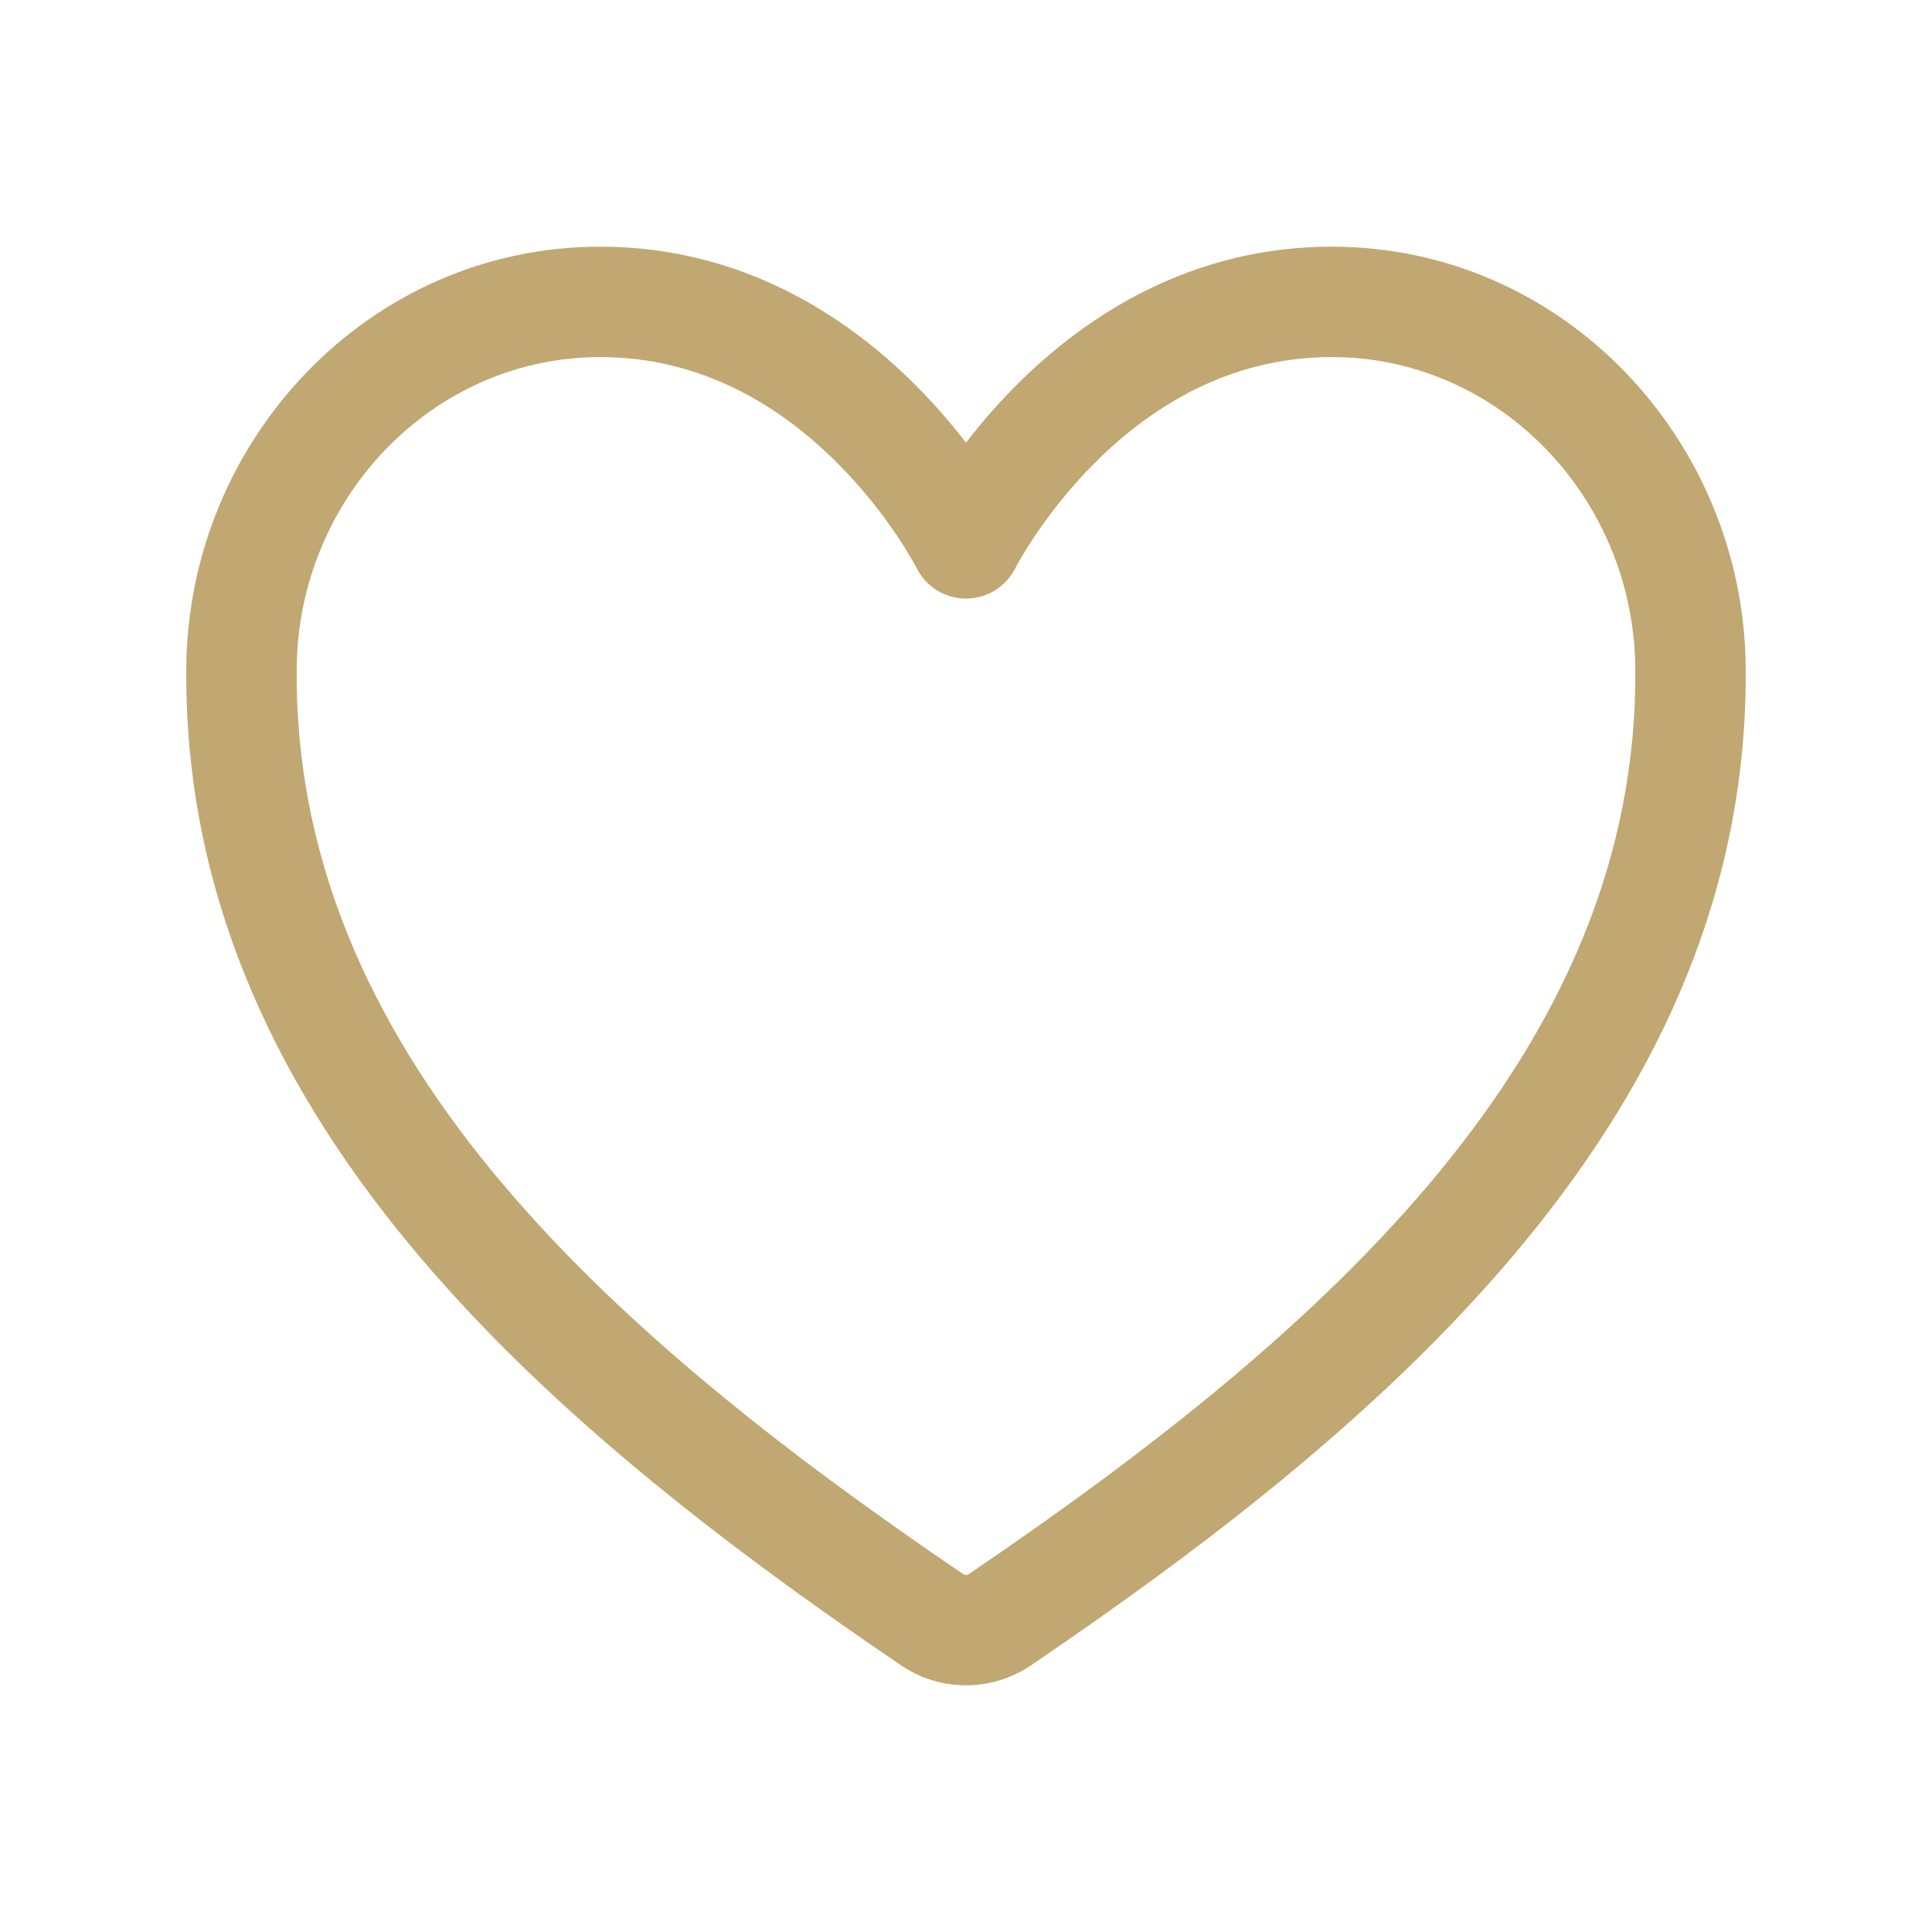
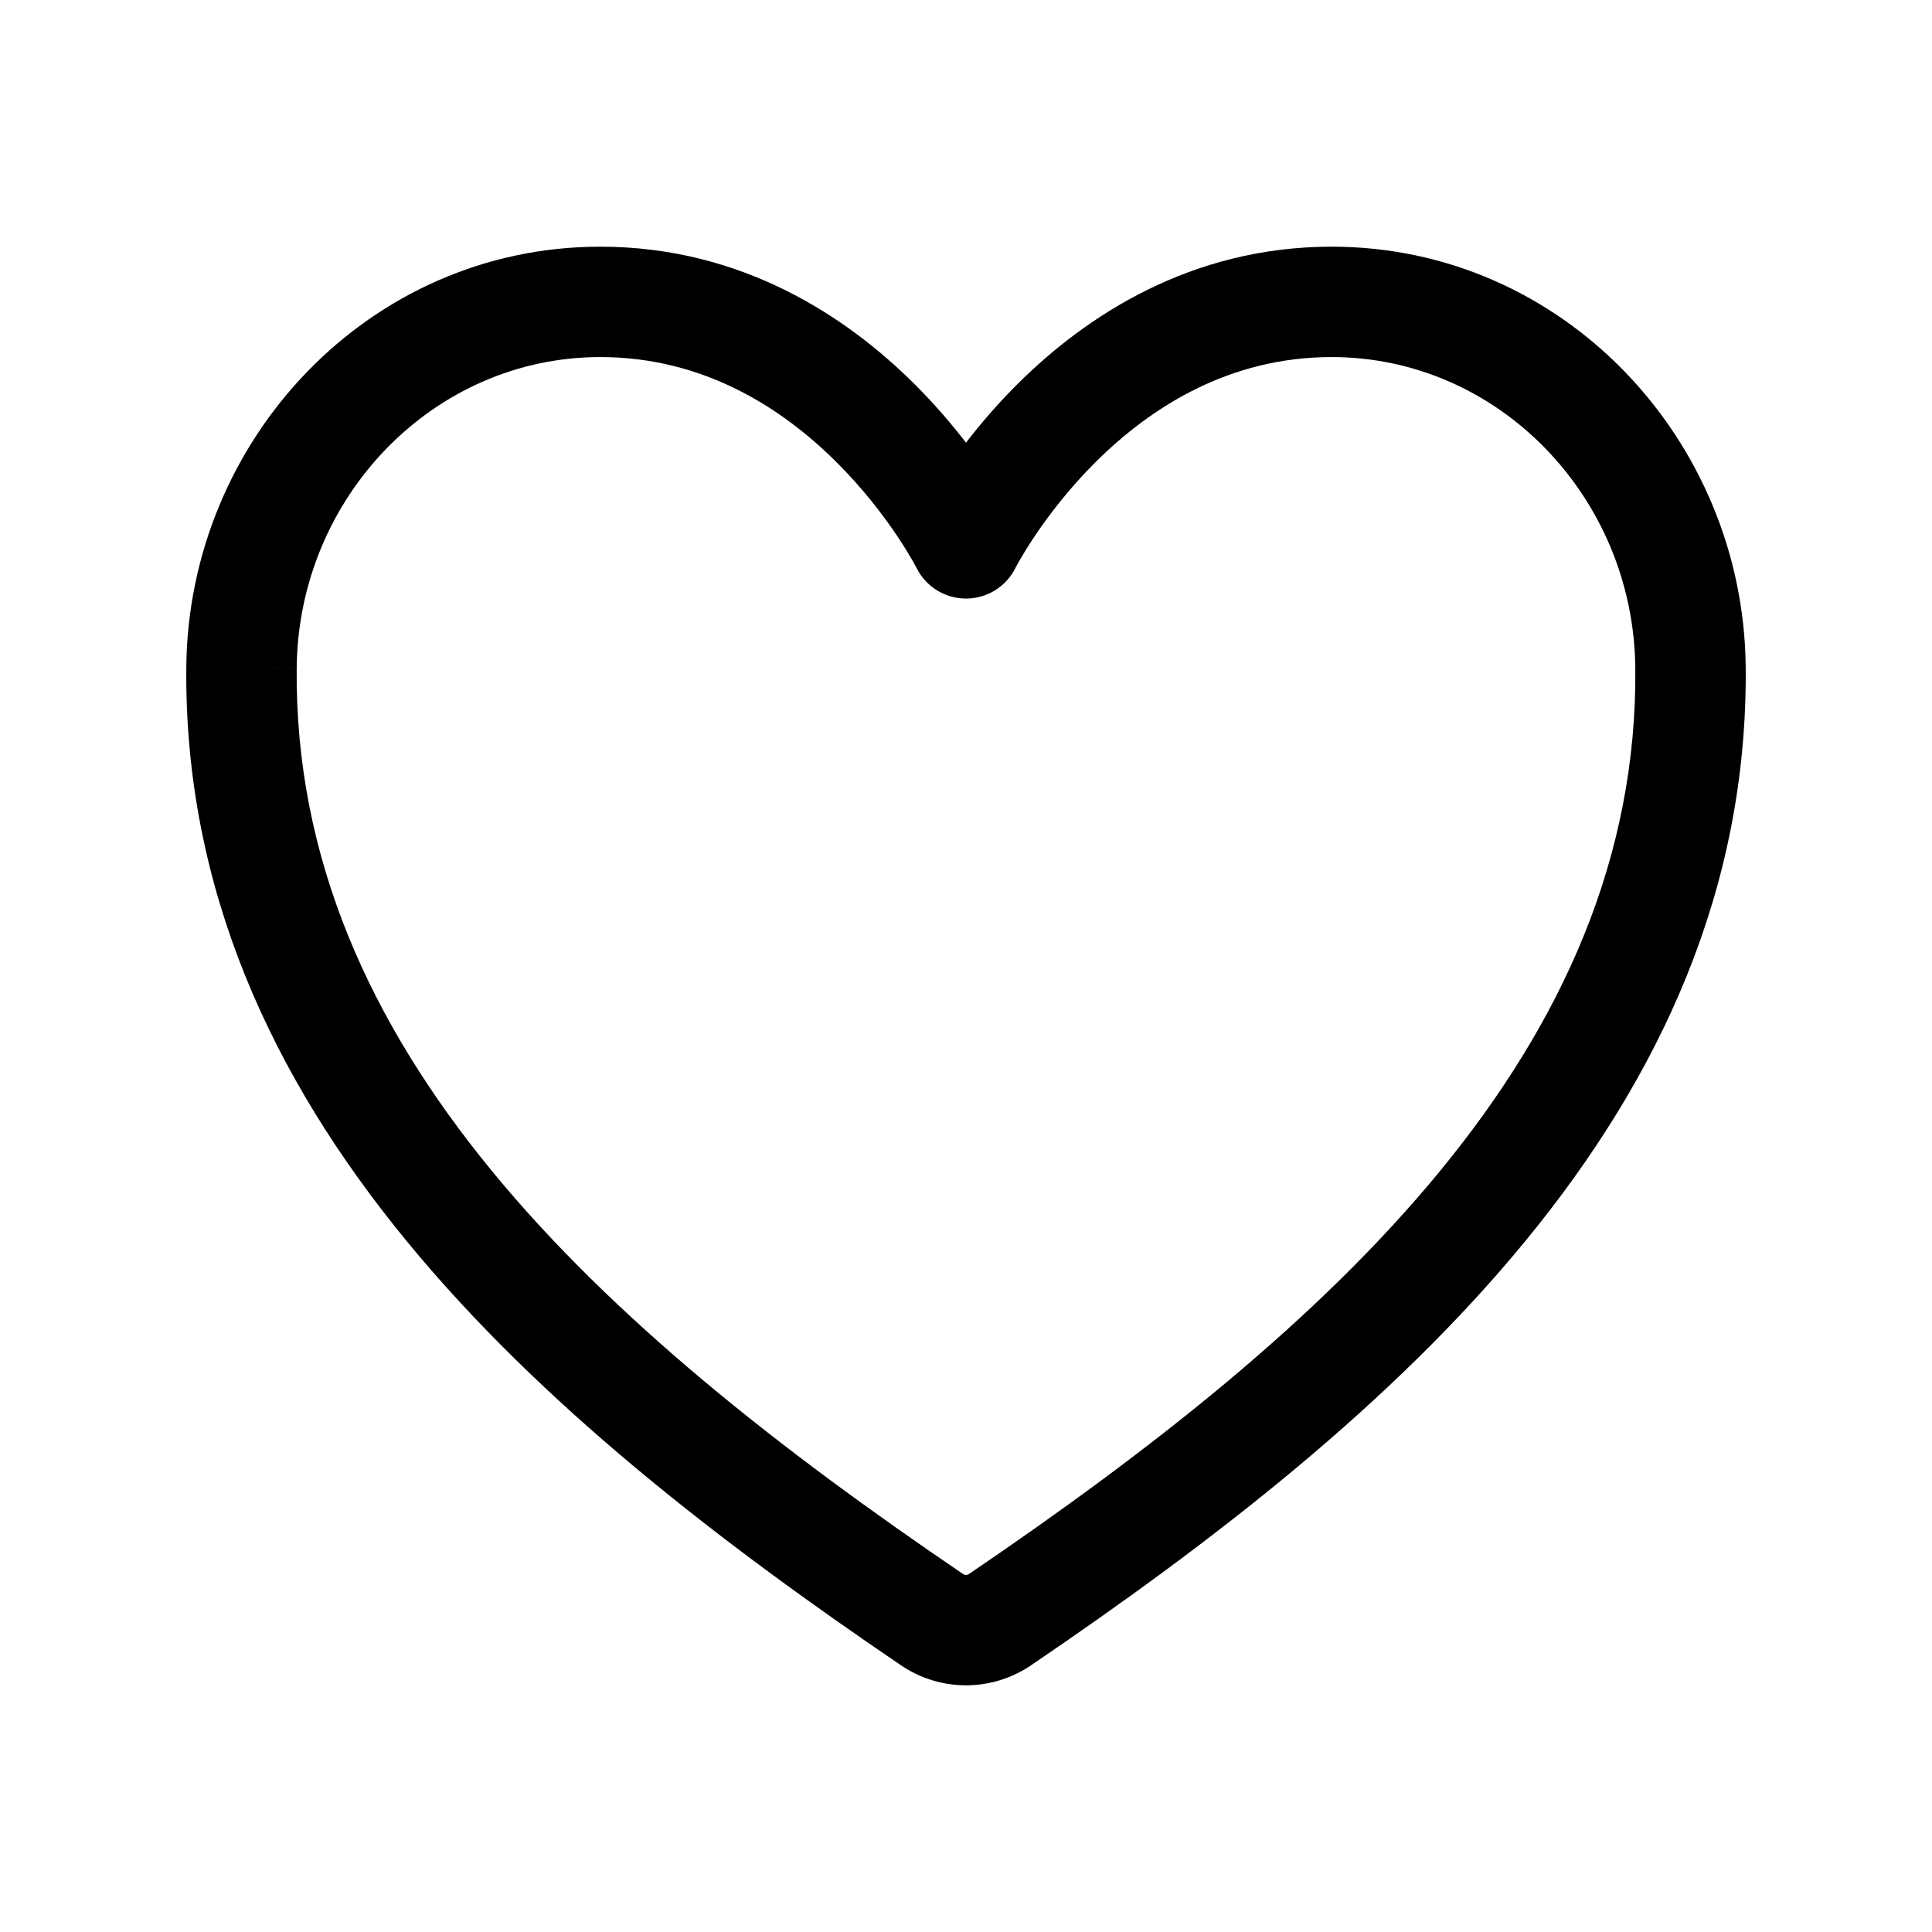
<svg xmlns="http://www.w3.org/2000/svg" width="60" height="60" viewBox="0 0 60 60" fill="none">
-   <path fill-rule="evenodd" clip-rule="evenodd" d="M5.786 20.702C5.858 13.655 11.456 7.661 18.642 7.661C23.053 7.661 26.302 9.844 28.382 11.909C29.02 12.543 29.559 13.175 30 13.748C30.441 13.175 30.979 12.543 31.618 11.909C33.698 9.844 36.946 7.661 41.358 7.661C48.544 7.661 54.142 13.655 54.214 20.702L54.214 20.703C54.352 34.515 43.253 44.092 32.017 51.719C31.422 52.123 30.719 52.339 30 52.339C29.28 52.339 28.578 52.123 27.983 51.719C16.746 44.092 5.647 34.515 5.786 20.703L5.786 20.702ZM41.358 11.089C38.161 11.089 35.731 12.656 34.034 14.341C33.189 15.181 32.553 16.024 32.13 16.656C31.919 16.971 31.764 17.23 31.664 17.404C31.614 17.491 31.578 17.557 31.556 17.598L31.534 17.64L31.533 17.642C31.533 17.642 31.533 17.642 31.533 17.643C31.533 17.642 31.533 17.642 30 16.875C28.467 17.642 28.467 17.642 28.467 17.643L28.468 17.644L28.466 17.64L28.444 17.598C28.422 17.557 28.386 17.491 28.336 17.404C28.236 17.23 28.081 16.971 27.87 16.656C27.447 16.024 26.811 15.181 25.966 14.341C24.269 12.656 21.838 11.089 18.642 11.089C13.462 11.089 9.269 15.44 9.214 20.737L7.5 20.72L9.214 20.738C9.095 32.549 18.581 41.195 29.908 48.882L29.91 48.883C29.936 48.901 29.968 48.911 30 48.911C30.032 48.911 30.064 48.901 30.09 48.883L30.092 48.882C41.417 41.195 50.903 32.549 50.786 20.738C50.731 15.441 46.537 11.089 41.358 11.089ZM30 16.875L28.467 17.642C28.467 17.643 28.468 17.644 28.469 17.646C28.76 18.224 29.352 18.589 30 18.589C30.649 18.589 31.242 18.223 31.533 17.643" fill="#C1A771" />
+   <path fill-rule="evenodd" clip-rule="evenodd" d="M5.786 20.702C5.858 13.655 11.456 7.661 18.642 7.661C23.053 7.661 26.302 9.844 28.382 11.909C29.02 12.543 29.559 13.175 30 13.748C30.441 13.175 30.979 12.543 31.618 11.909C33.698 9.844 36.946 7.661 41.358 7.661C48.544 7.661 54.142 13.655 54.214 20.702L54.214 20.703C54.352 34.515 43.253 44.092 32.017 51.719C31.422 52.123 30.719 52.339 30 52.339C29.28 52.339 28.578 52.123 27.983 51.719C16.746 44.092 5.647 34.515 5.786 20.703L5.786 20.702ZM41.358 11.089C38.161 11.089 35.731 12.656 34.034 14.341C33.189 15.181 32.553 16.024 32.13 16.656C31.919 16.971 31.764 17.23 31.664 17.404C31.614 17.491 31.578 17.557 31.556 17.598L31.534 17.64L31.533 17.642C31.533 17.642 31.533 17.642 31.533 17.643C31.533 17.642 31.533 17.642 30 16.875C28.467 17.642 28.467 17.642 28.467 17.643L28.468 17.644L28.466 17.64L28.444 17.598C28.422 17.557 28.386 17.491 28.336 17.404C28.236 17.23 28.081 16.971 27.87 16.656C27.447 16.024 26.811 15.181 25.966 14.341C24.269 12.656 21.838 11.089 18.642 11.089C13.462 11.089 9.269 15.44 9.214 20.737L7.5 20.72L9.214 20.738C9.095 32.549 18.581 41.195 29.908 48.882L29.91 48.883C29.936 48.901 29.968 48.911 30 48.911C30.032 48.911 30.064 48.901 30.09 48.883L30.092 48.882C41.417 41.195 50.903 32.549 50.786 20.738C50.731 15.441 46.537 11.089 41.358 11.089ZM30 16.875L28.467 17.642C28.467 17.643 28.468 17.644 28.469 17.646C28.76 18.224 29.352 18.589 30 18.589C30.649 18.589 31.242 18.223 31.533 17.643" fill="currentColor" />
</svg>
